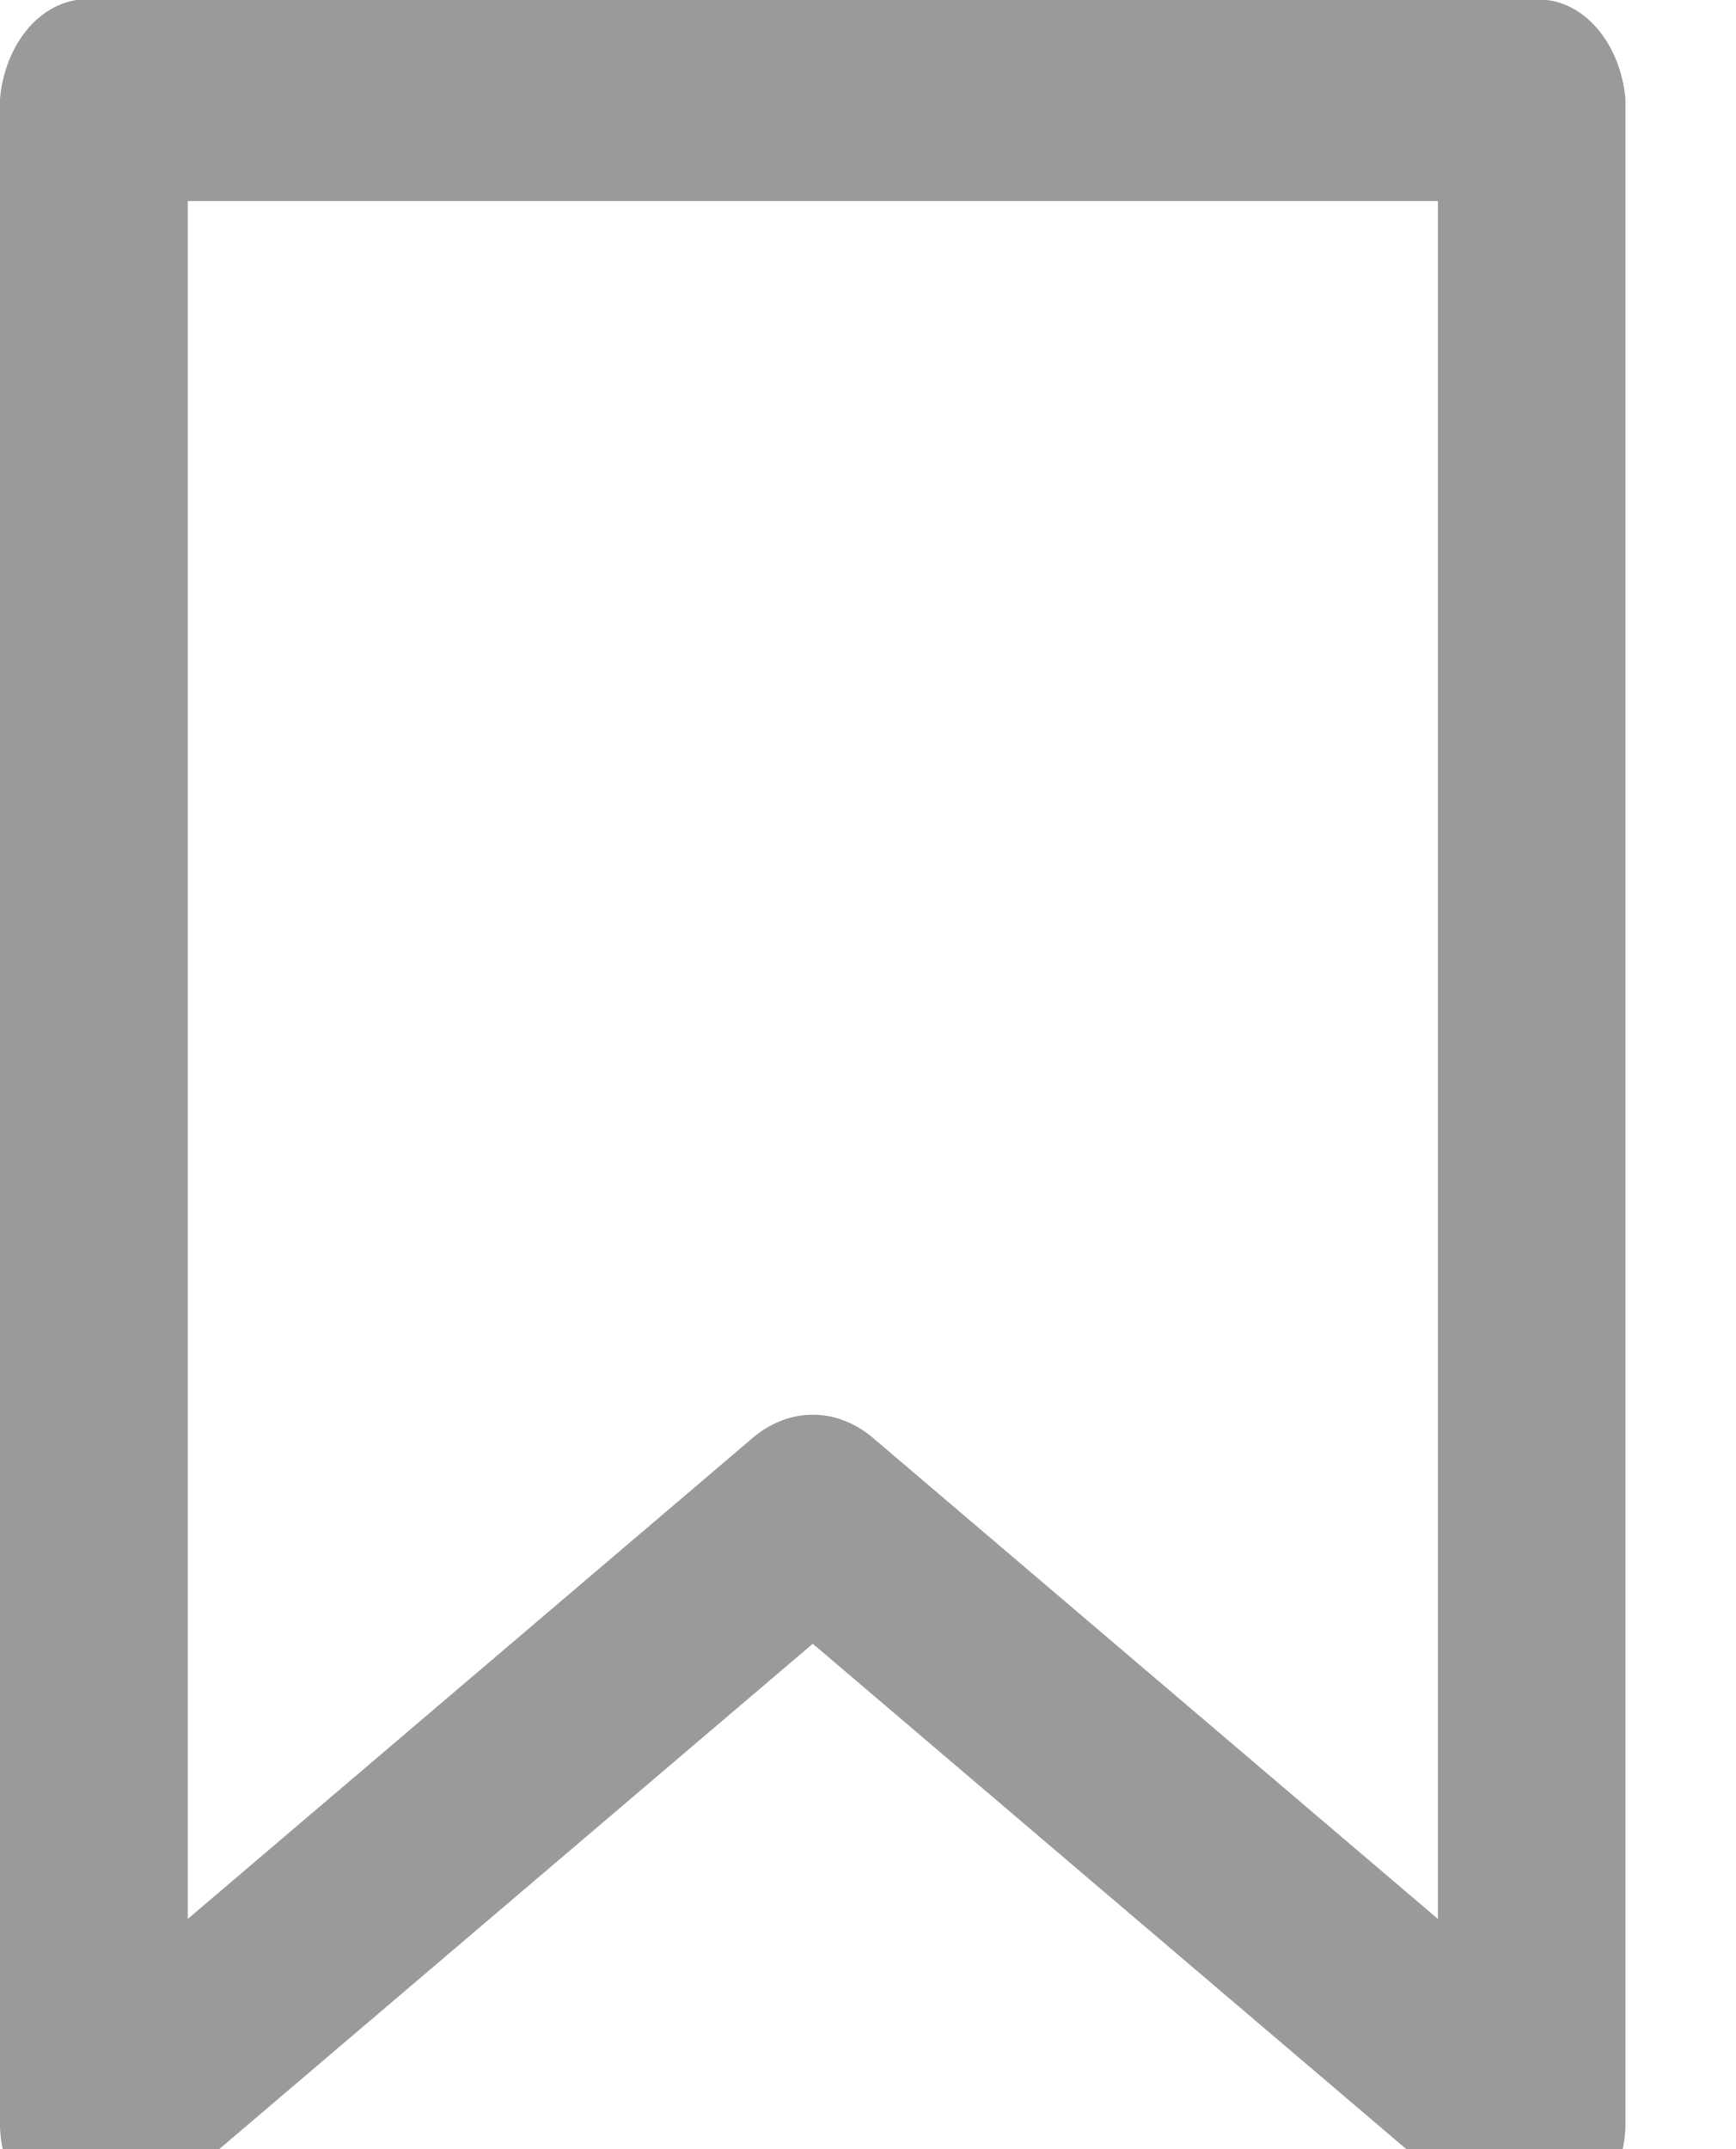
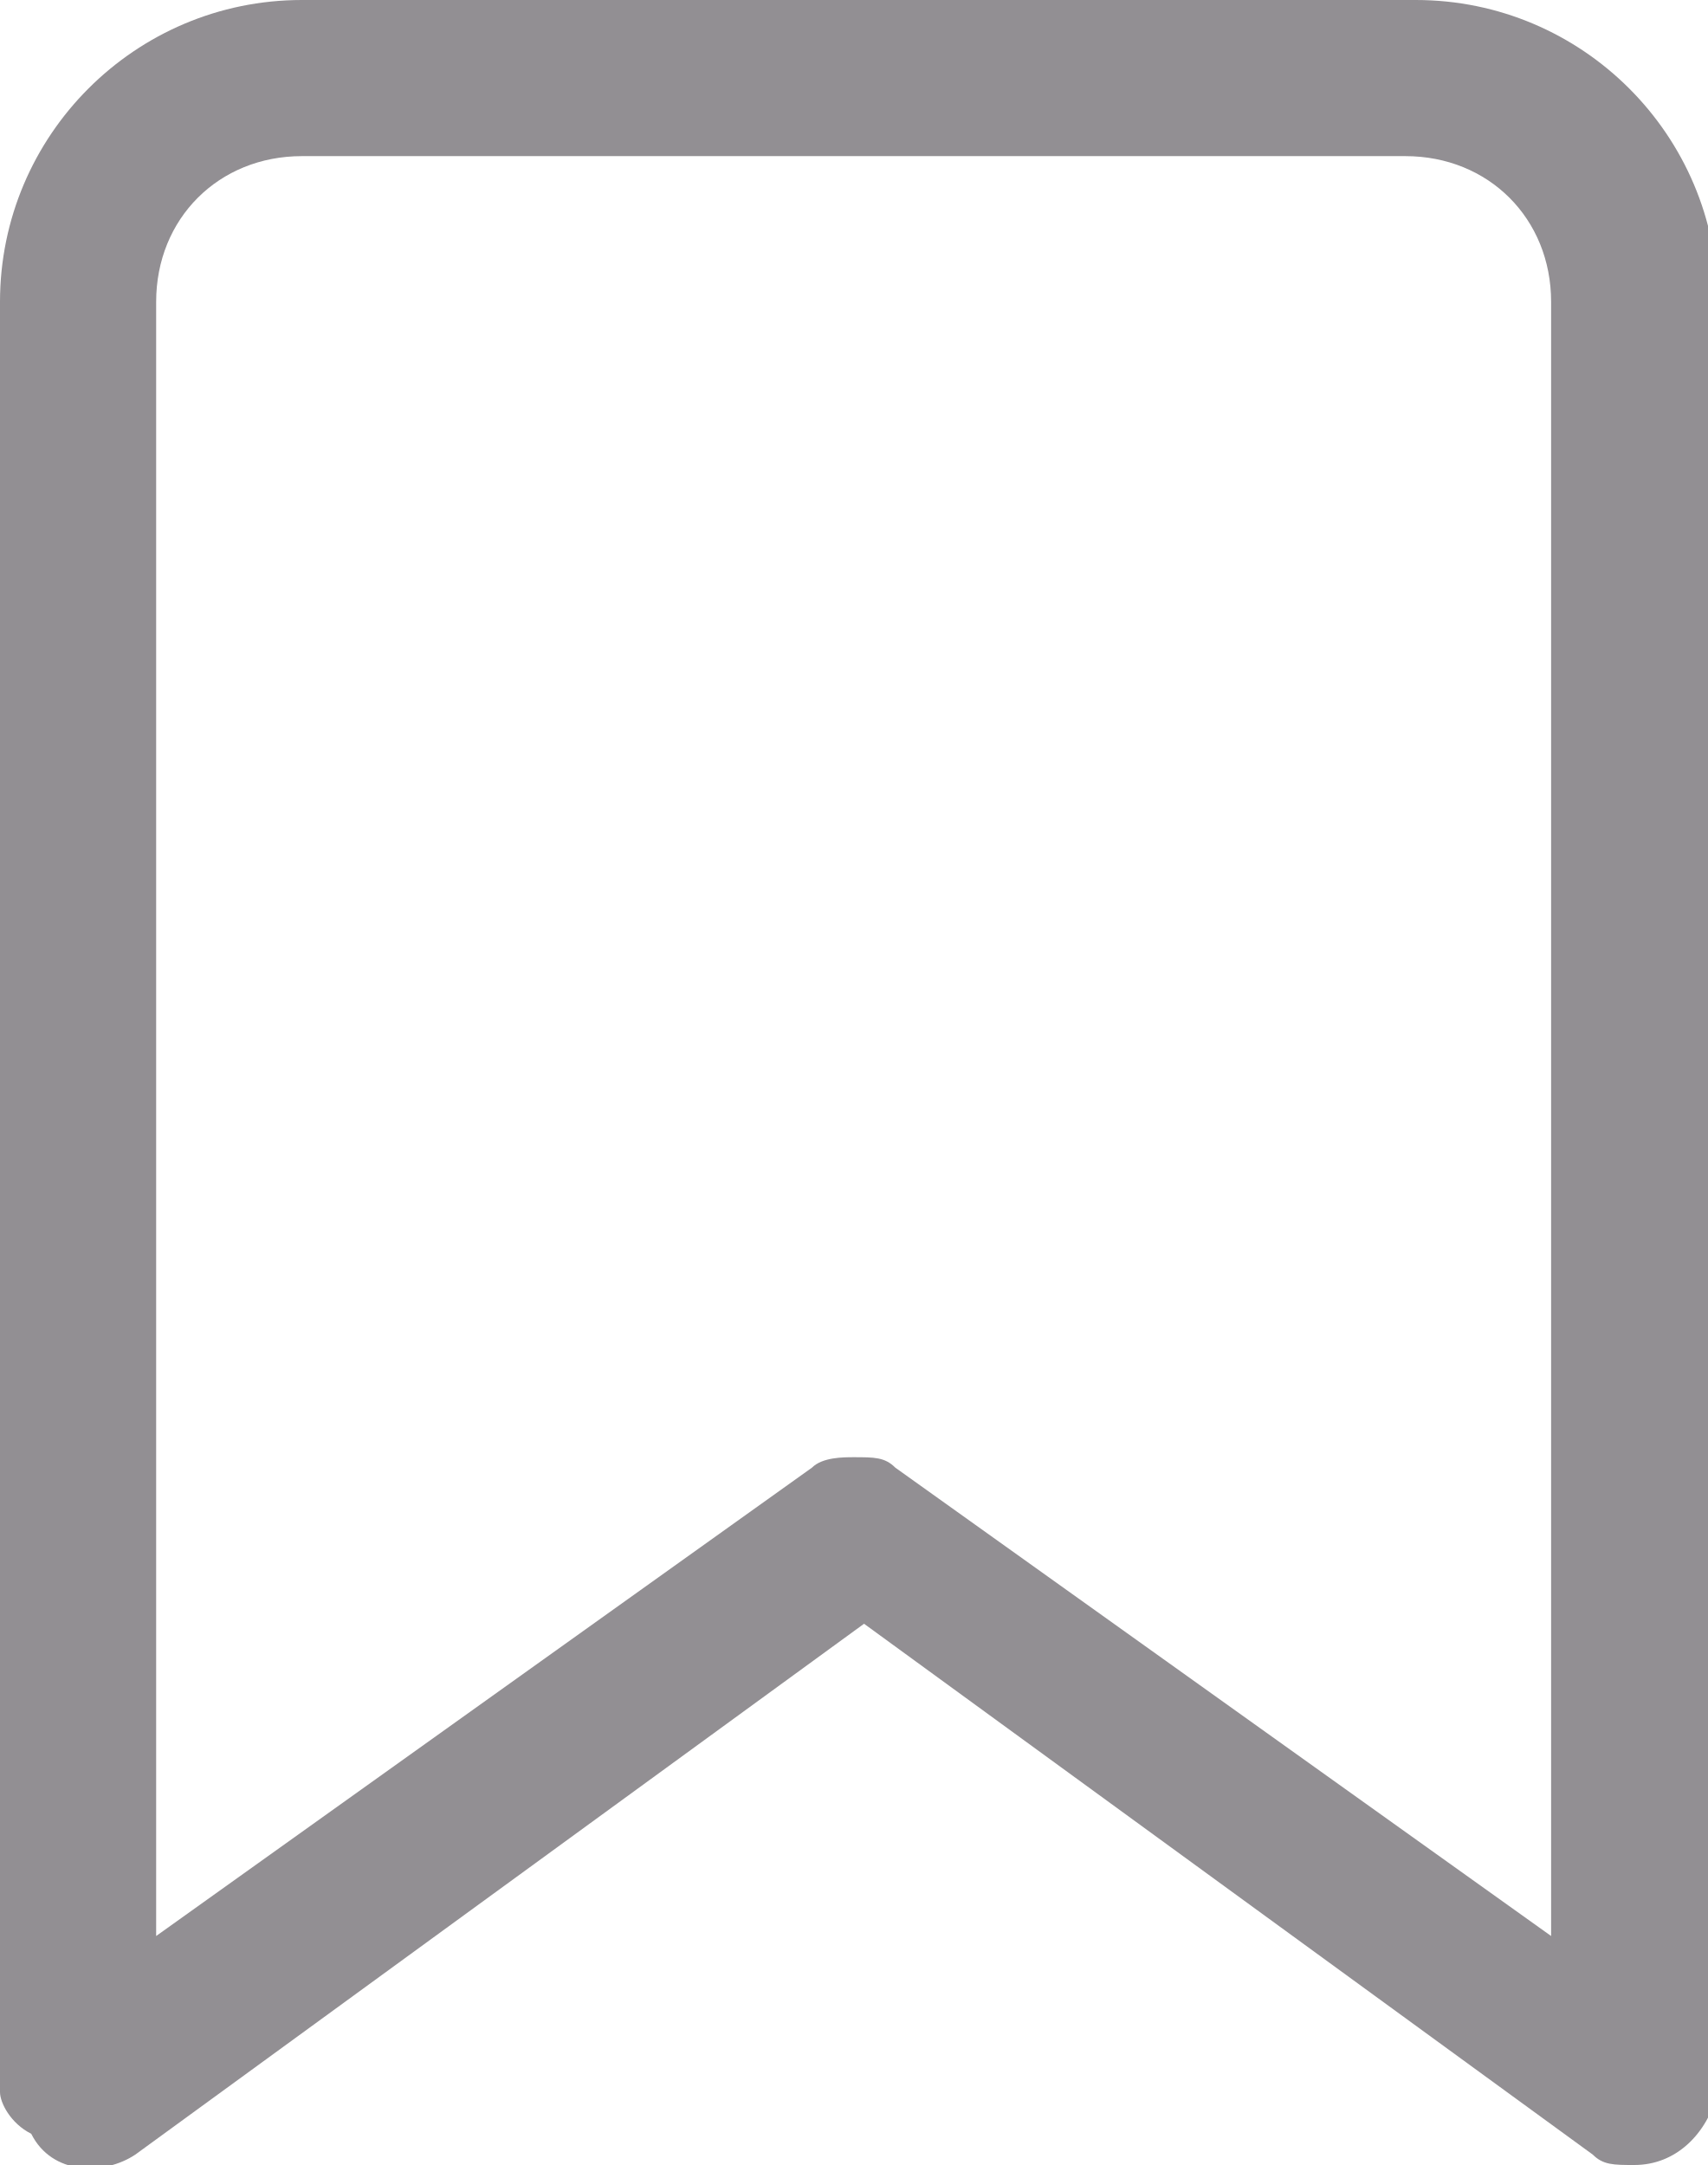
- <svg xmlns="http://www.w3.org/2000/svg" width="21" height="26" viewBox="0 0 25 24" stroke="#666666" opacity="0.66" preserveAspectRatio="none">
-   <path id="패스_825" data-name="패스 825" d="M226.215,84.2H205.5a1.007,1.007,0,0,0-1.1.872v22.639a.884.884,0,0,0,.635.79,1.34,1.34,0,0,0,1.173-.12l9.651-6.37,9.651,6.37a1.288,1.288,0,0,0,.706.2,1.352,1.352,0,0,0,.467-.082.883.883,0,0,0,.634-.79V85.075a1.006,1.006,0,0,0-1.1-.872Zm-1.1,21.648-8.549-5.643a1.332,1.332,0,0,0-1.412,0l-8.549,5.643v-19.9h18.51Z" transform="translate(-204.15 -83.953)" fill="#666666" stroke="#666666" stroke-width="0.5" />
+ <svg xmlns="http://www.w3.org/2000/svg" version="1.1" id="Layer_1" x="0px" y="0px" viewBox="0 0 16.4 20.8" style="enable-background:new 0 0 16.4 20.8;" xml:space="preserve">
+   <style type="text/css">
+ 	.st0{fill-rule:evenodd;clip-rule:evenodd;fill:#928F93;}
+ </style>
+   <path id="패스_838" class="st0" d="M8.2,14c0.2,0,0.3,0,0.4,0.1l6.3,4.5V2.9c0-0.8-0.6-1.4-1.4-1.4H2.9c-0.8,0-1.4,0.6-1.4,1.4  v15.7l6.3-4.5C7.9,14,8.1,14,8.2,14 M15.7,20.8c-0.2,0-0.3,0-0.4-0.1l-7-5.1l-7,5.1c-0.3,0.2-0.8,0.2-1-0.2C0.1,20.4,0,20.2,0,20.1  V2.9C0,1.3,1.3,0,2.9,0h10.7c1.6,0,2.9,1.3,2.9,2.9v17.2C16.4,20.5,16.1,20.8,15.7,20.8" />
</svg>
